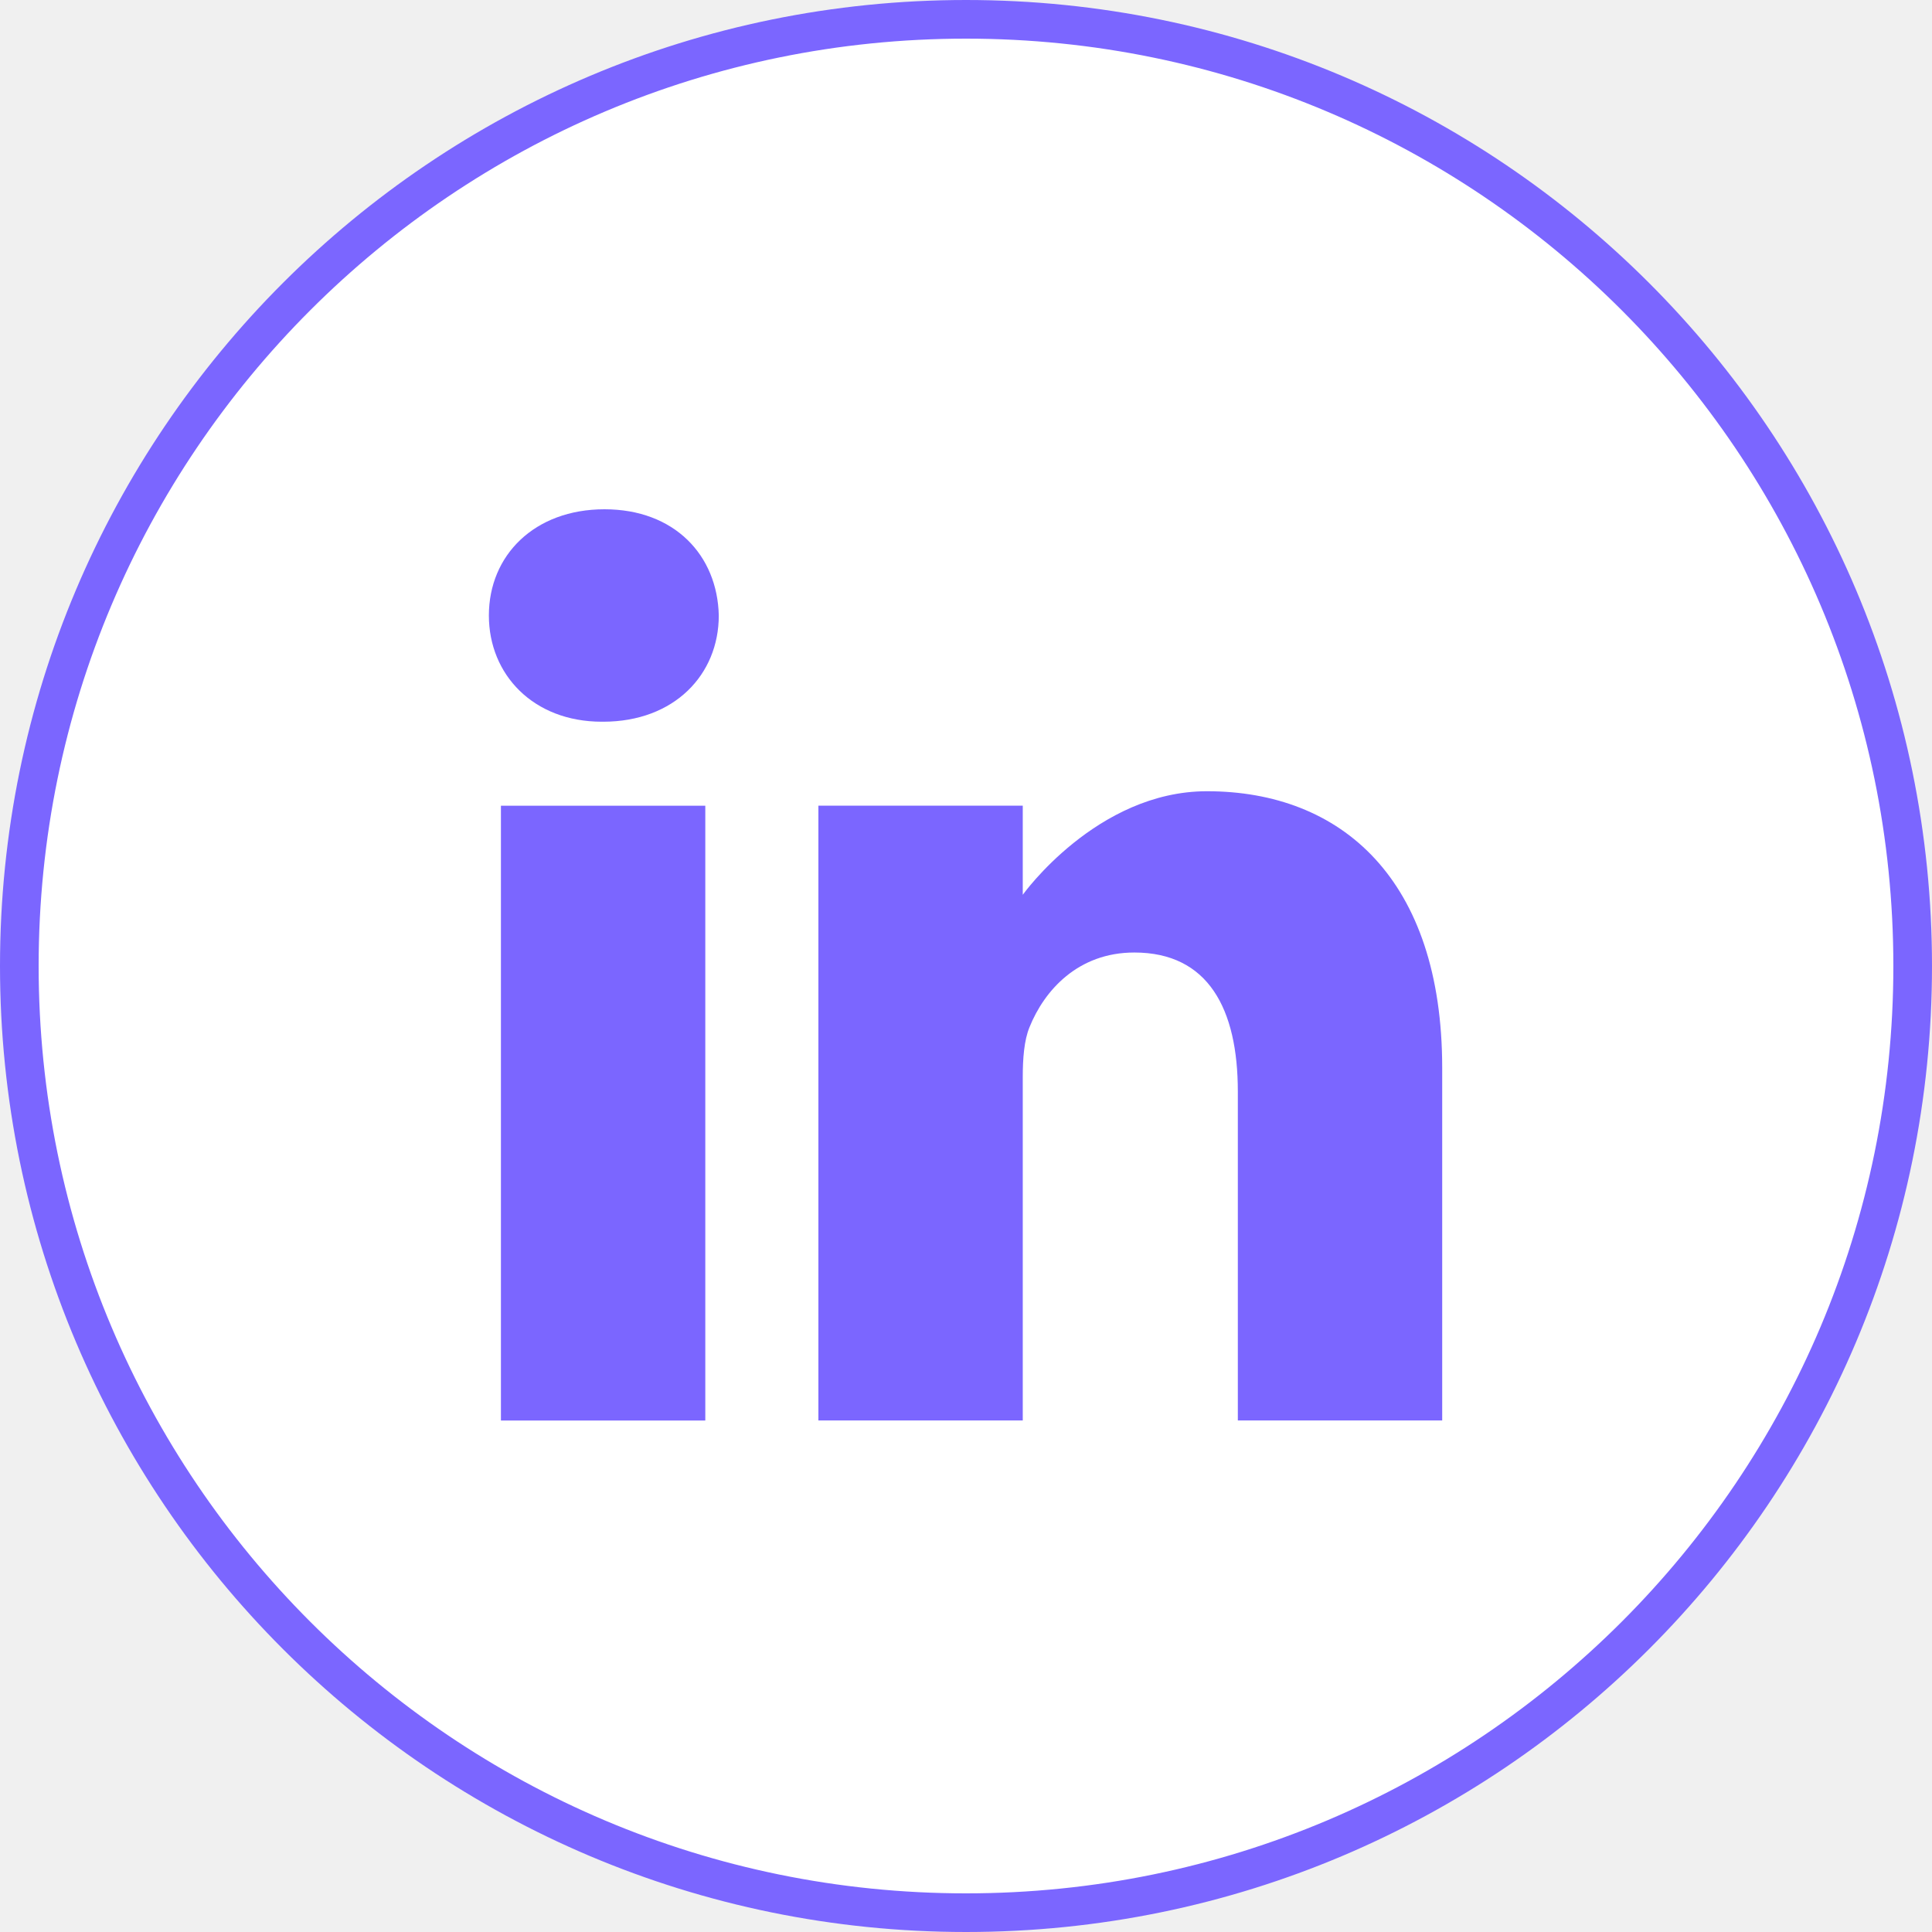
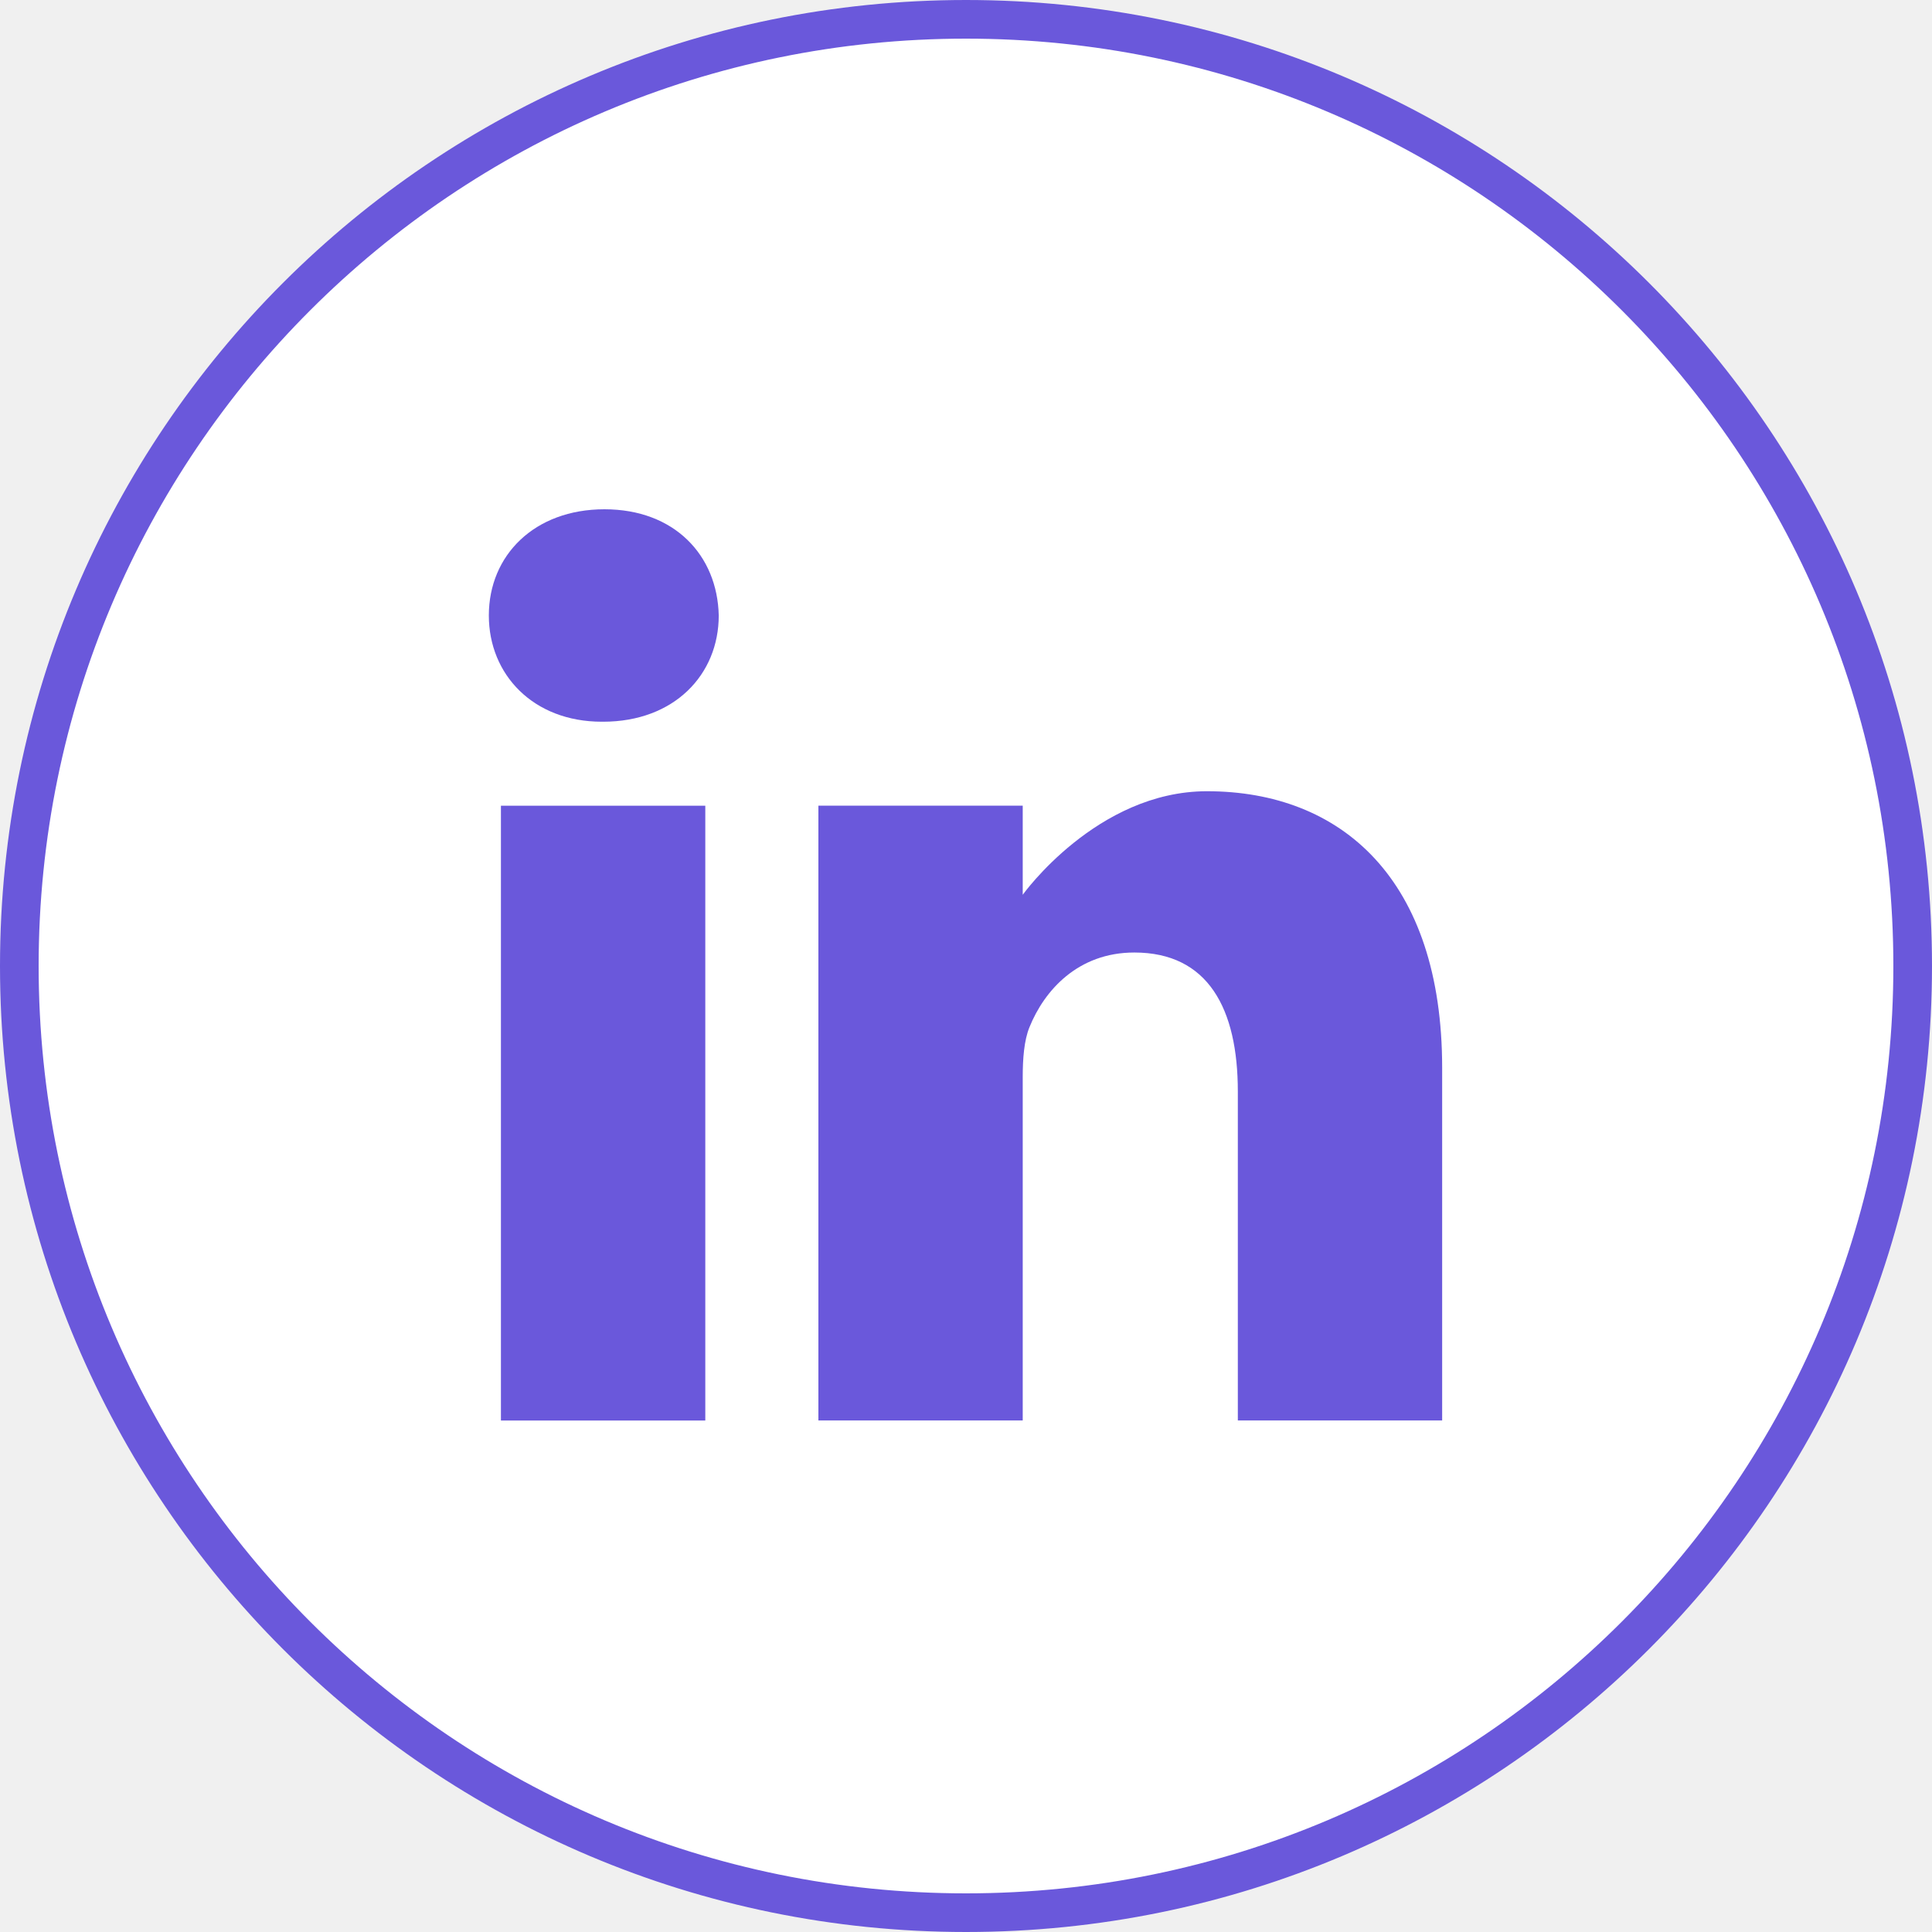
<svg xmlns="http://www.w3.org/2000/svg" width="50" height="50" viewBox="0 0 50 50" fill="none">
-   <circle cx="25" cy="25" r="24.5" fill="white" stroke="#7B66FF" />
-   <path d="M15.644 13.18C13.835 13.18 12.652 14.368 12.652 15.929C12.652 17.456 13.8 18.678 15.575 18.678H15.609C17.454 18.678 18.602 17.456 18.602 15.929C18.567 14.368 17.454 13.18 15.644 13.18Z" fill="#7B66FF" />
-   <path d="M12.964 20.852H18.253V36.763H12.964V20.852Z" fill="#7B66FF" />
-   <path d="M31.235 20.477C28.382 20.477 26.469 23.157 26.469 23.157V20.85H21.18V36.761H26.469V27.876C26.469 27.4 26.503 26.925 26.643 26.585C27.025 25.635 27.895 24.651 29.356 24.651C31.27 24.651 32.035 26.11 32.035 28.249V36.761H37.324V27.638C37.324 22.751 34.715 20.477 31.235 20.477Z" fill="#7B66FF" />
+   <circle cx="25" cy="25" r="24.5" fill="white" stroke="#6A58DB" />
+   <path d="M15.643 13.18C13.834 13.18 12.651 14.368 12.651 15.929C12.651 17.456 13.799 18.678 15.574 18.678H15.608C17.453 18.678 18.601 17.456 18.601 15.929C18.566 14.368 17.453 13.18 15.643 13.18Z" fill="#6A58DB" />
+   <path d="M12.964 20.852H18.253V36.763H12.964V20.852Z" fill="#6A58DB" />
+   <path d="M31.235 20.477C28.382 20.477 26.468 23.157 26.468 23.157V20.85H21.18V36.761H26.468V27.876C26.468 27.4 26.503 26.925 26.642 26.585C27.025 25.635 27.895 24.651 29.356 24.651C31.27 24.651 32.035 26.11 32.035 28.249V36.761H37.323V27.638C37.323 22.751 34.714 20.477 31.235 20.477Z" fill="#6A58DB" />
</svg>
